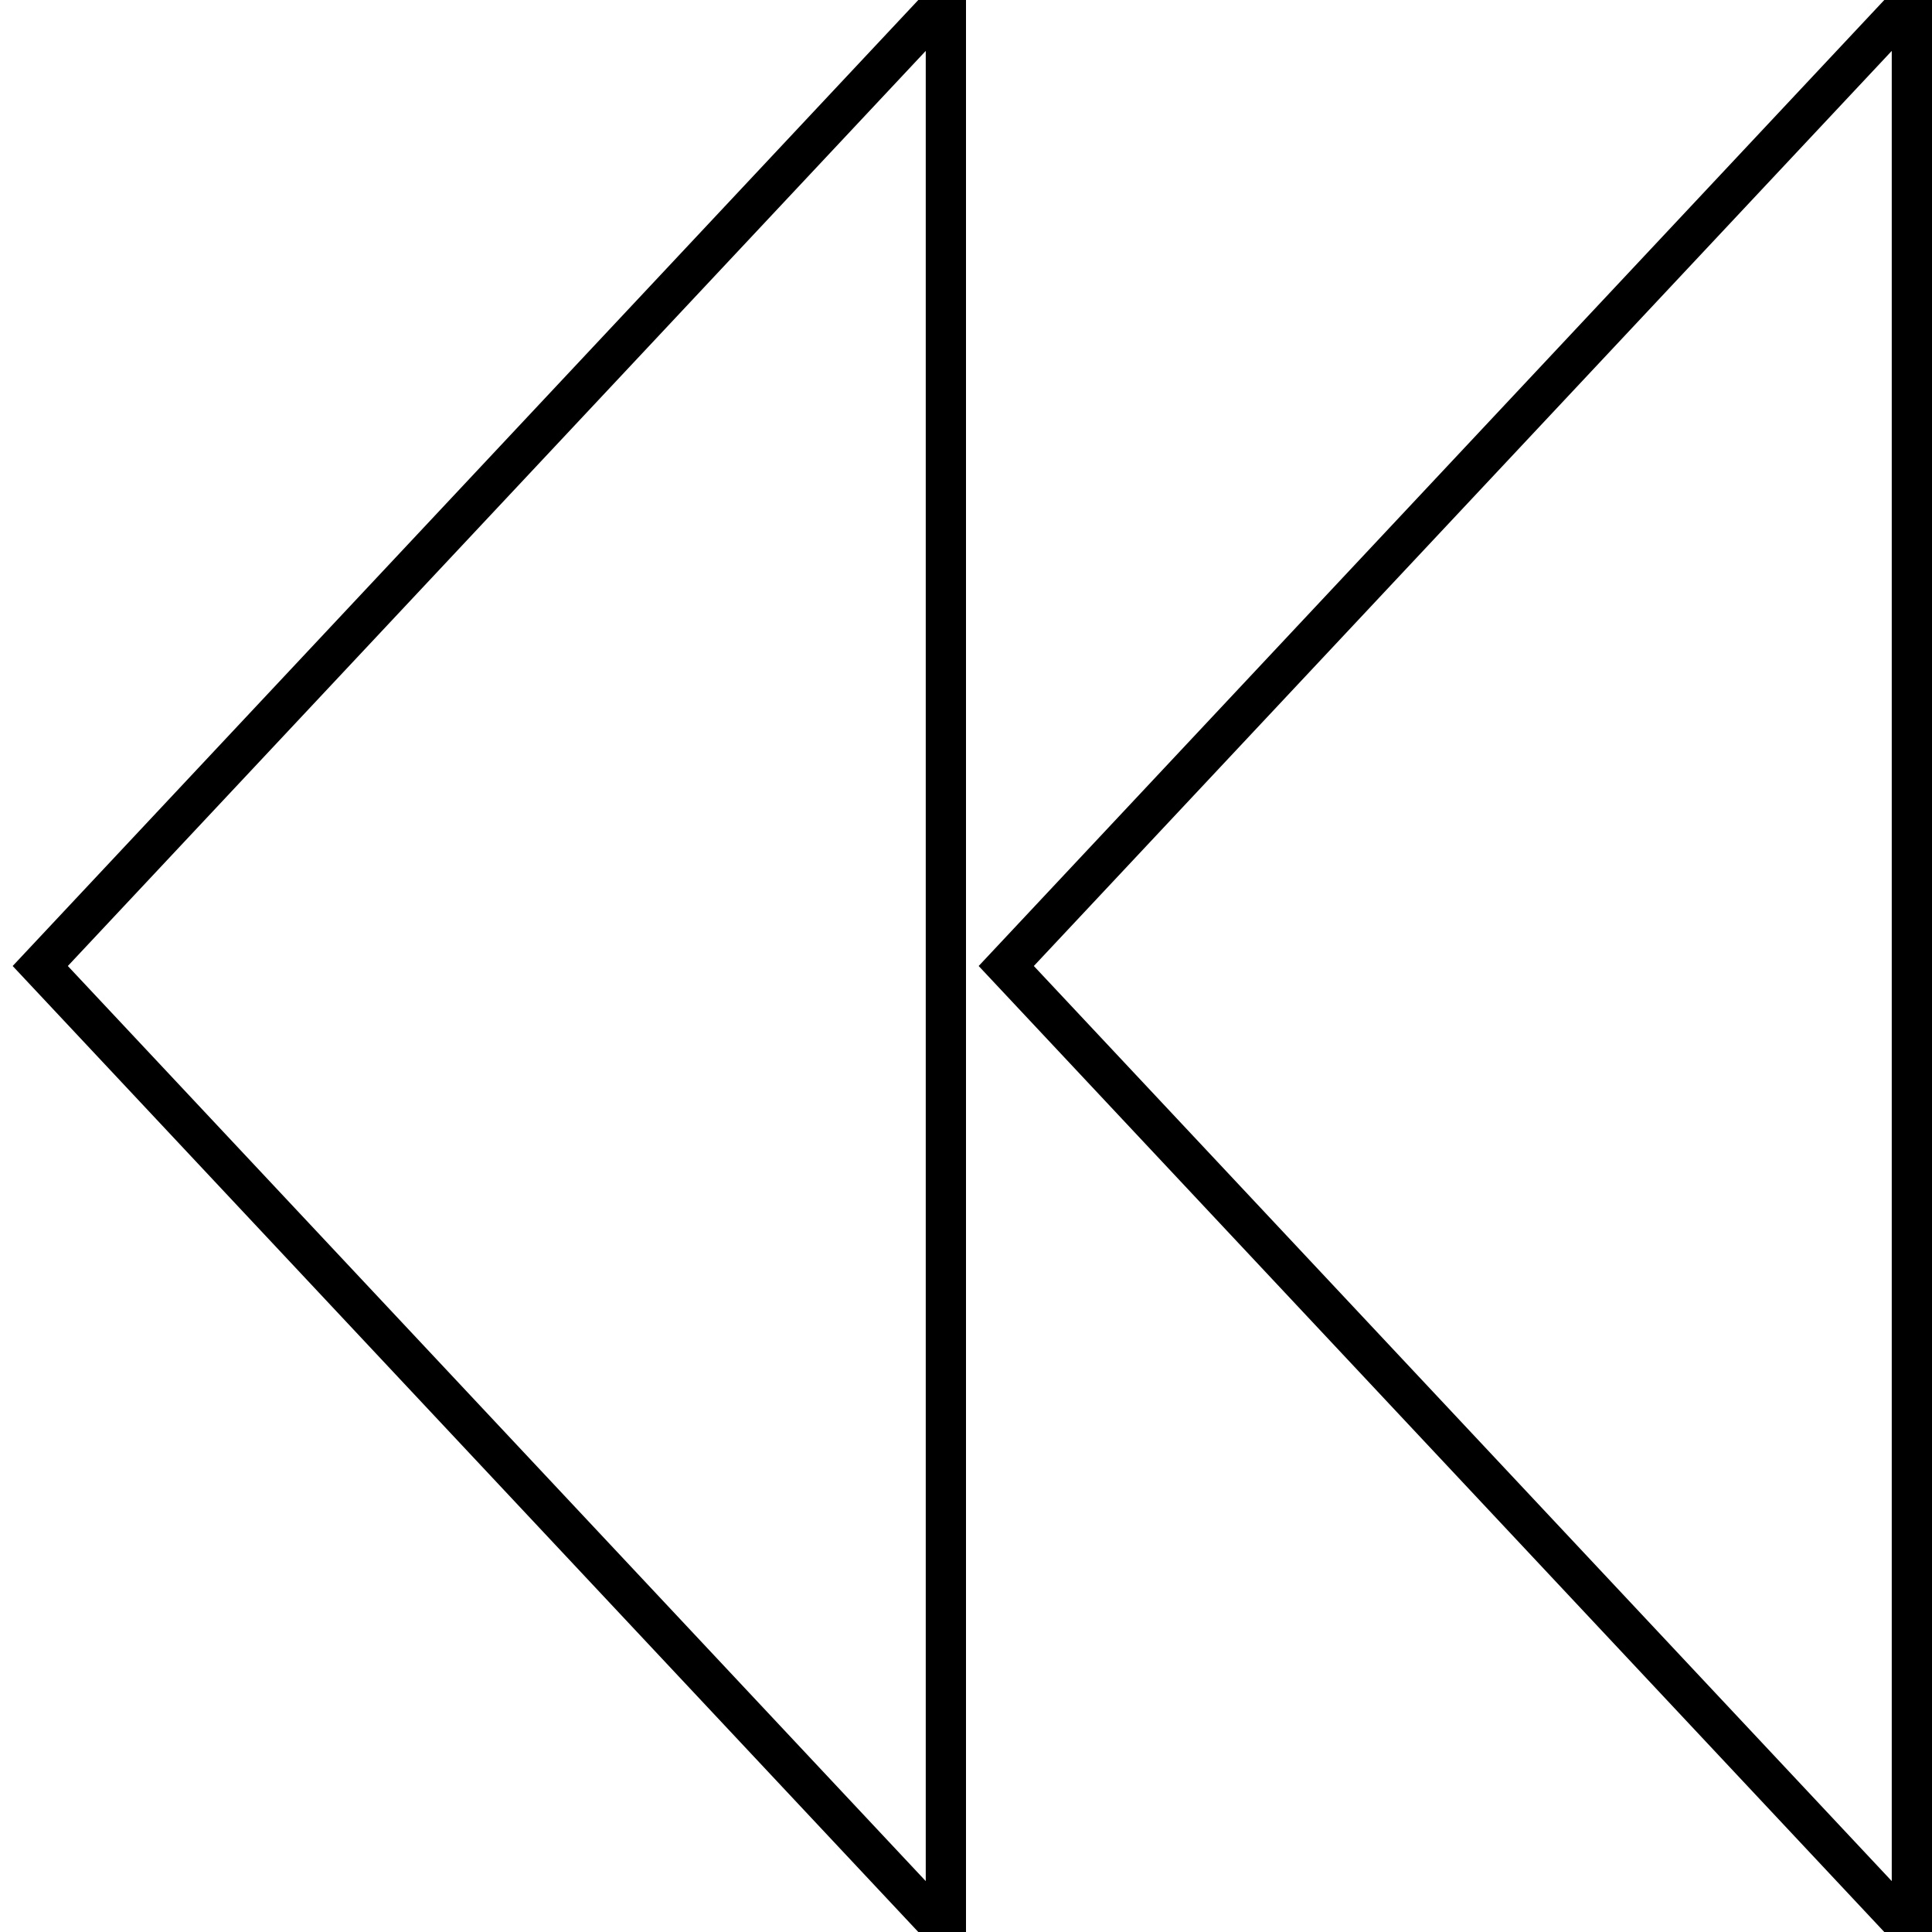
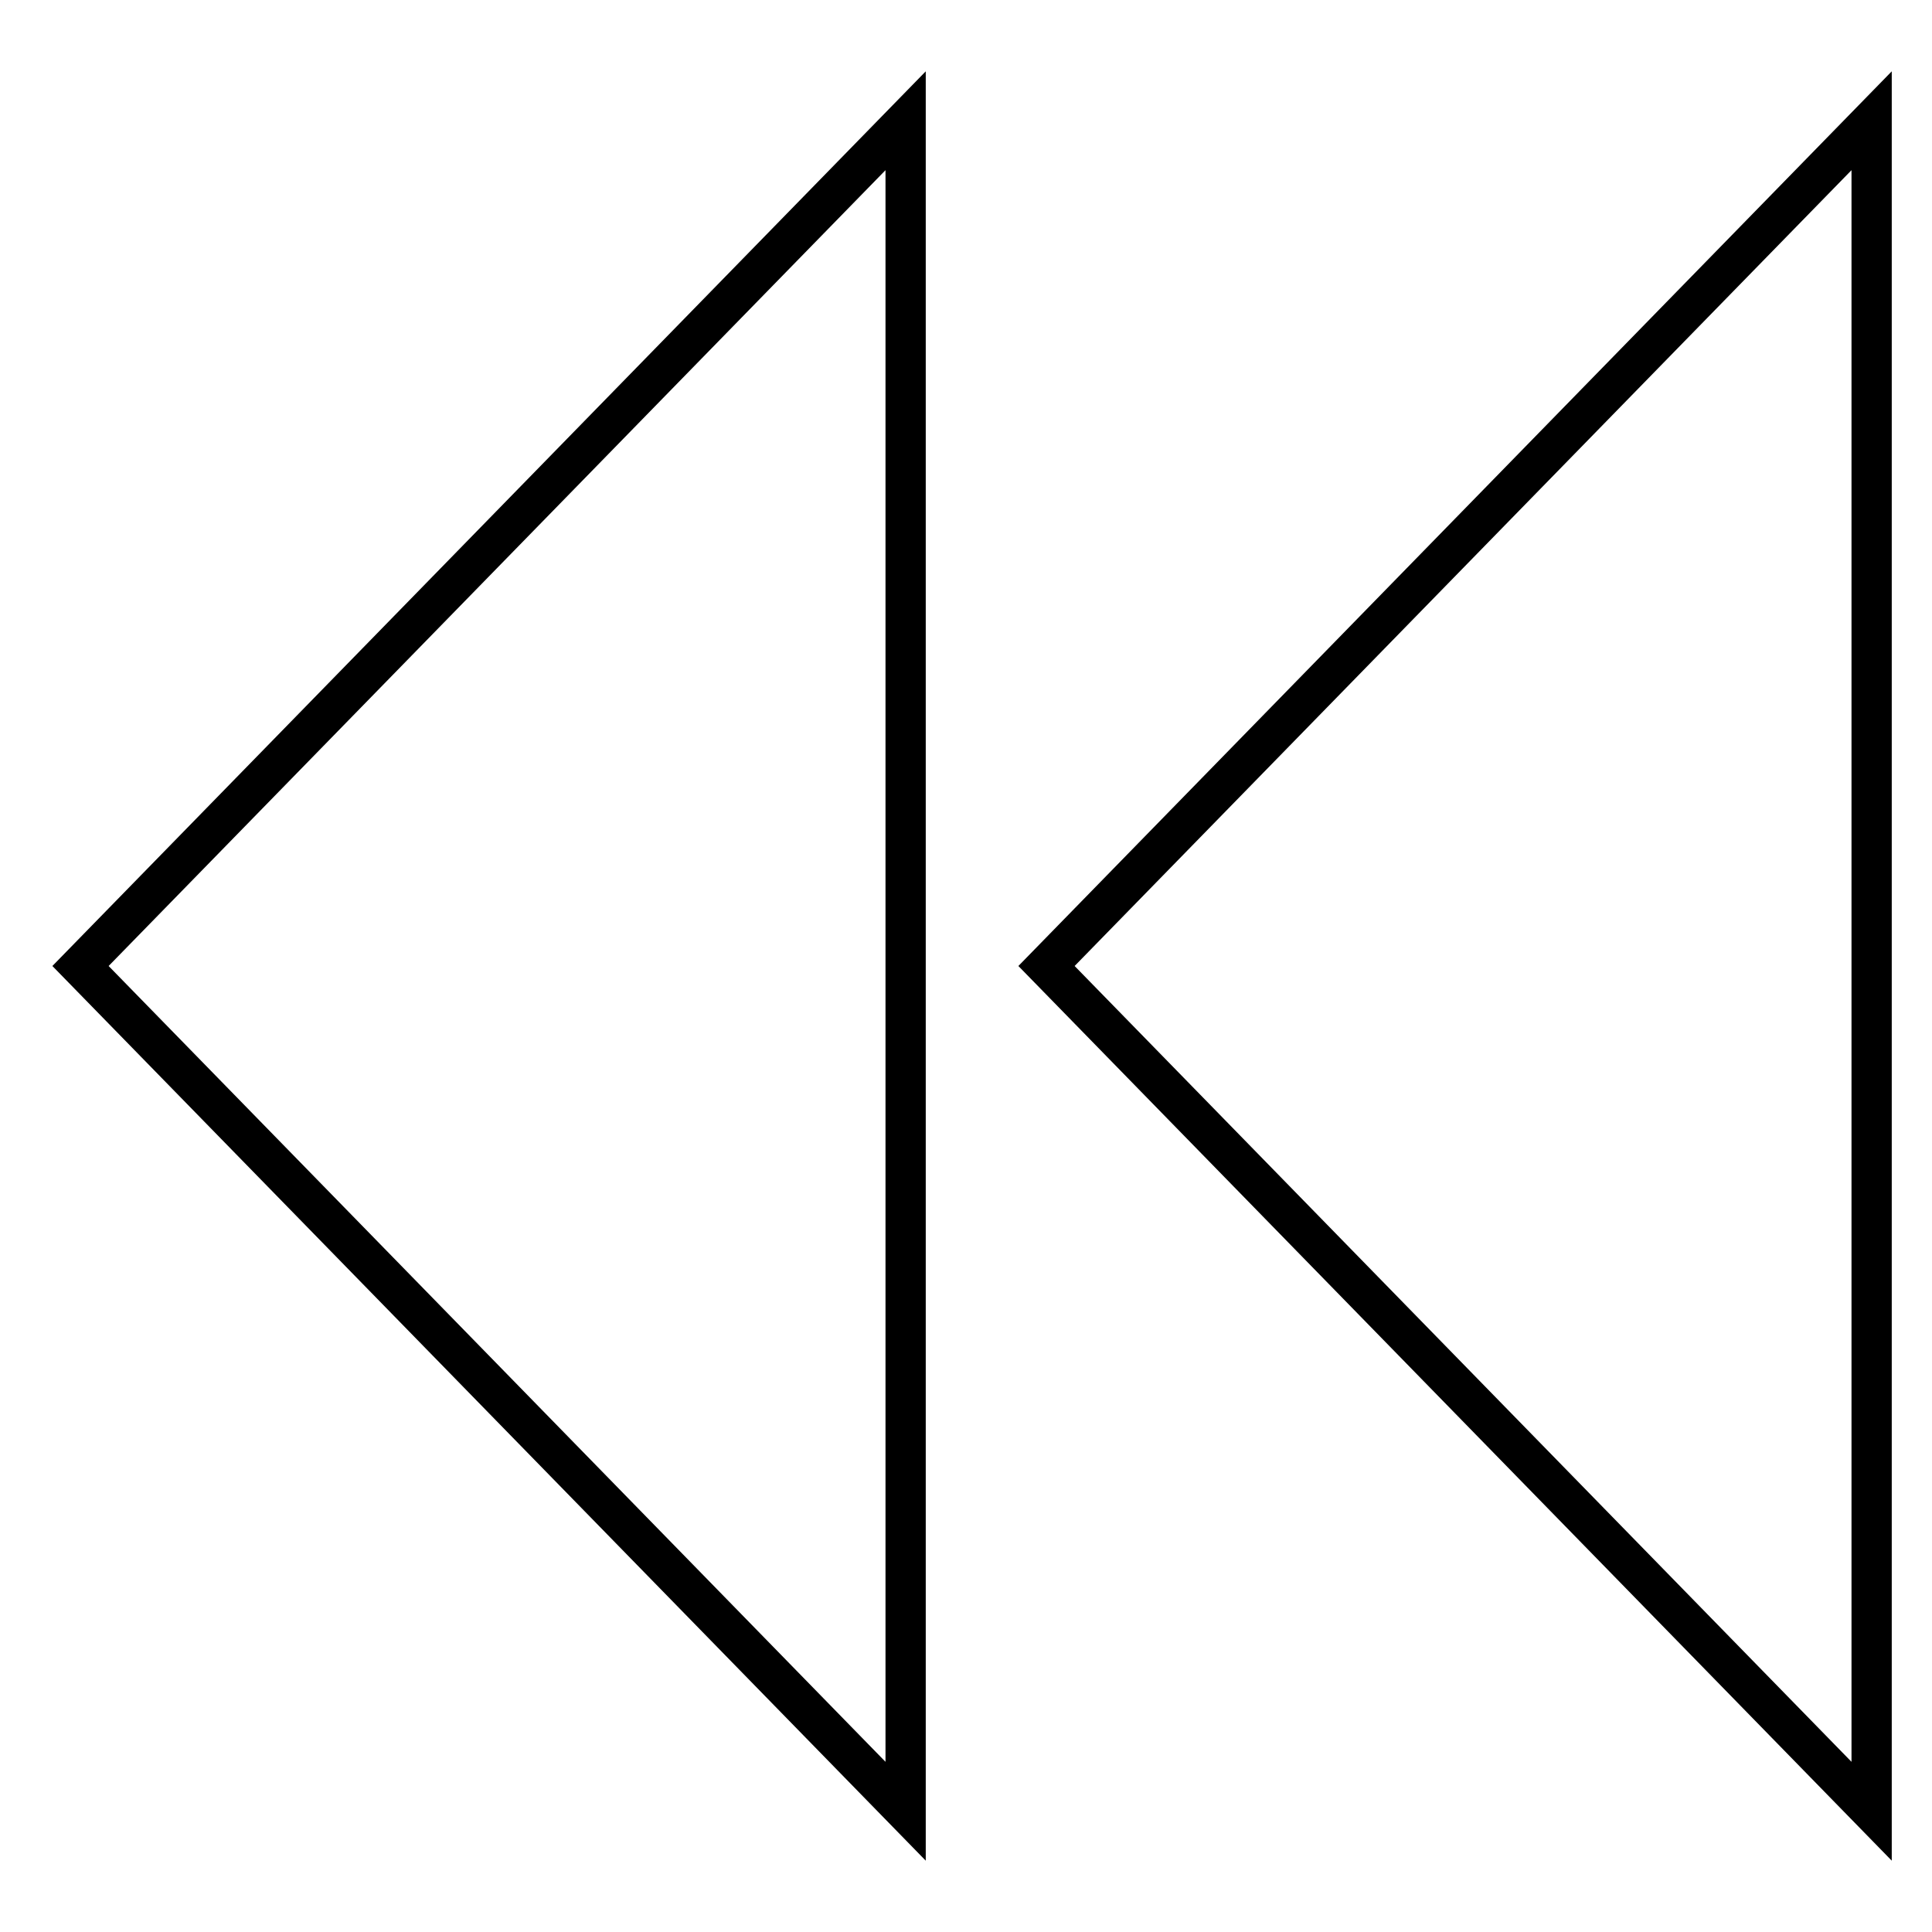
<svg xmlns="http://www.w3.org/2000/svg" width="48px" height="48px" viewBox="0 0 48 48" version="1.1">
  <defs />
  <g id="line" stroke="none" stroke-width="1" fill="none" fill-rule="evenodd">
    <g id="fastbackward-line" stroke="#000000">
-       <polygon id="Path-24" points="23.5 0 23.5 48 1 24" />
-       <polygon id="Path-47" points="25 24 47.5 0 47.5 48" />
+       <polygon id="Path-24" points="22.5 3 22.5 45 2 24" />
+       <polygon id="Path-47" points="26 24 46.5 3 46.5 45" />
    </g>
  </g>
</svg>
